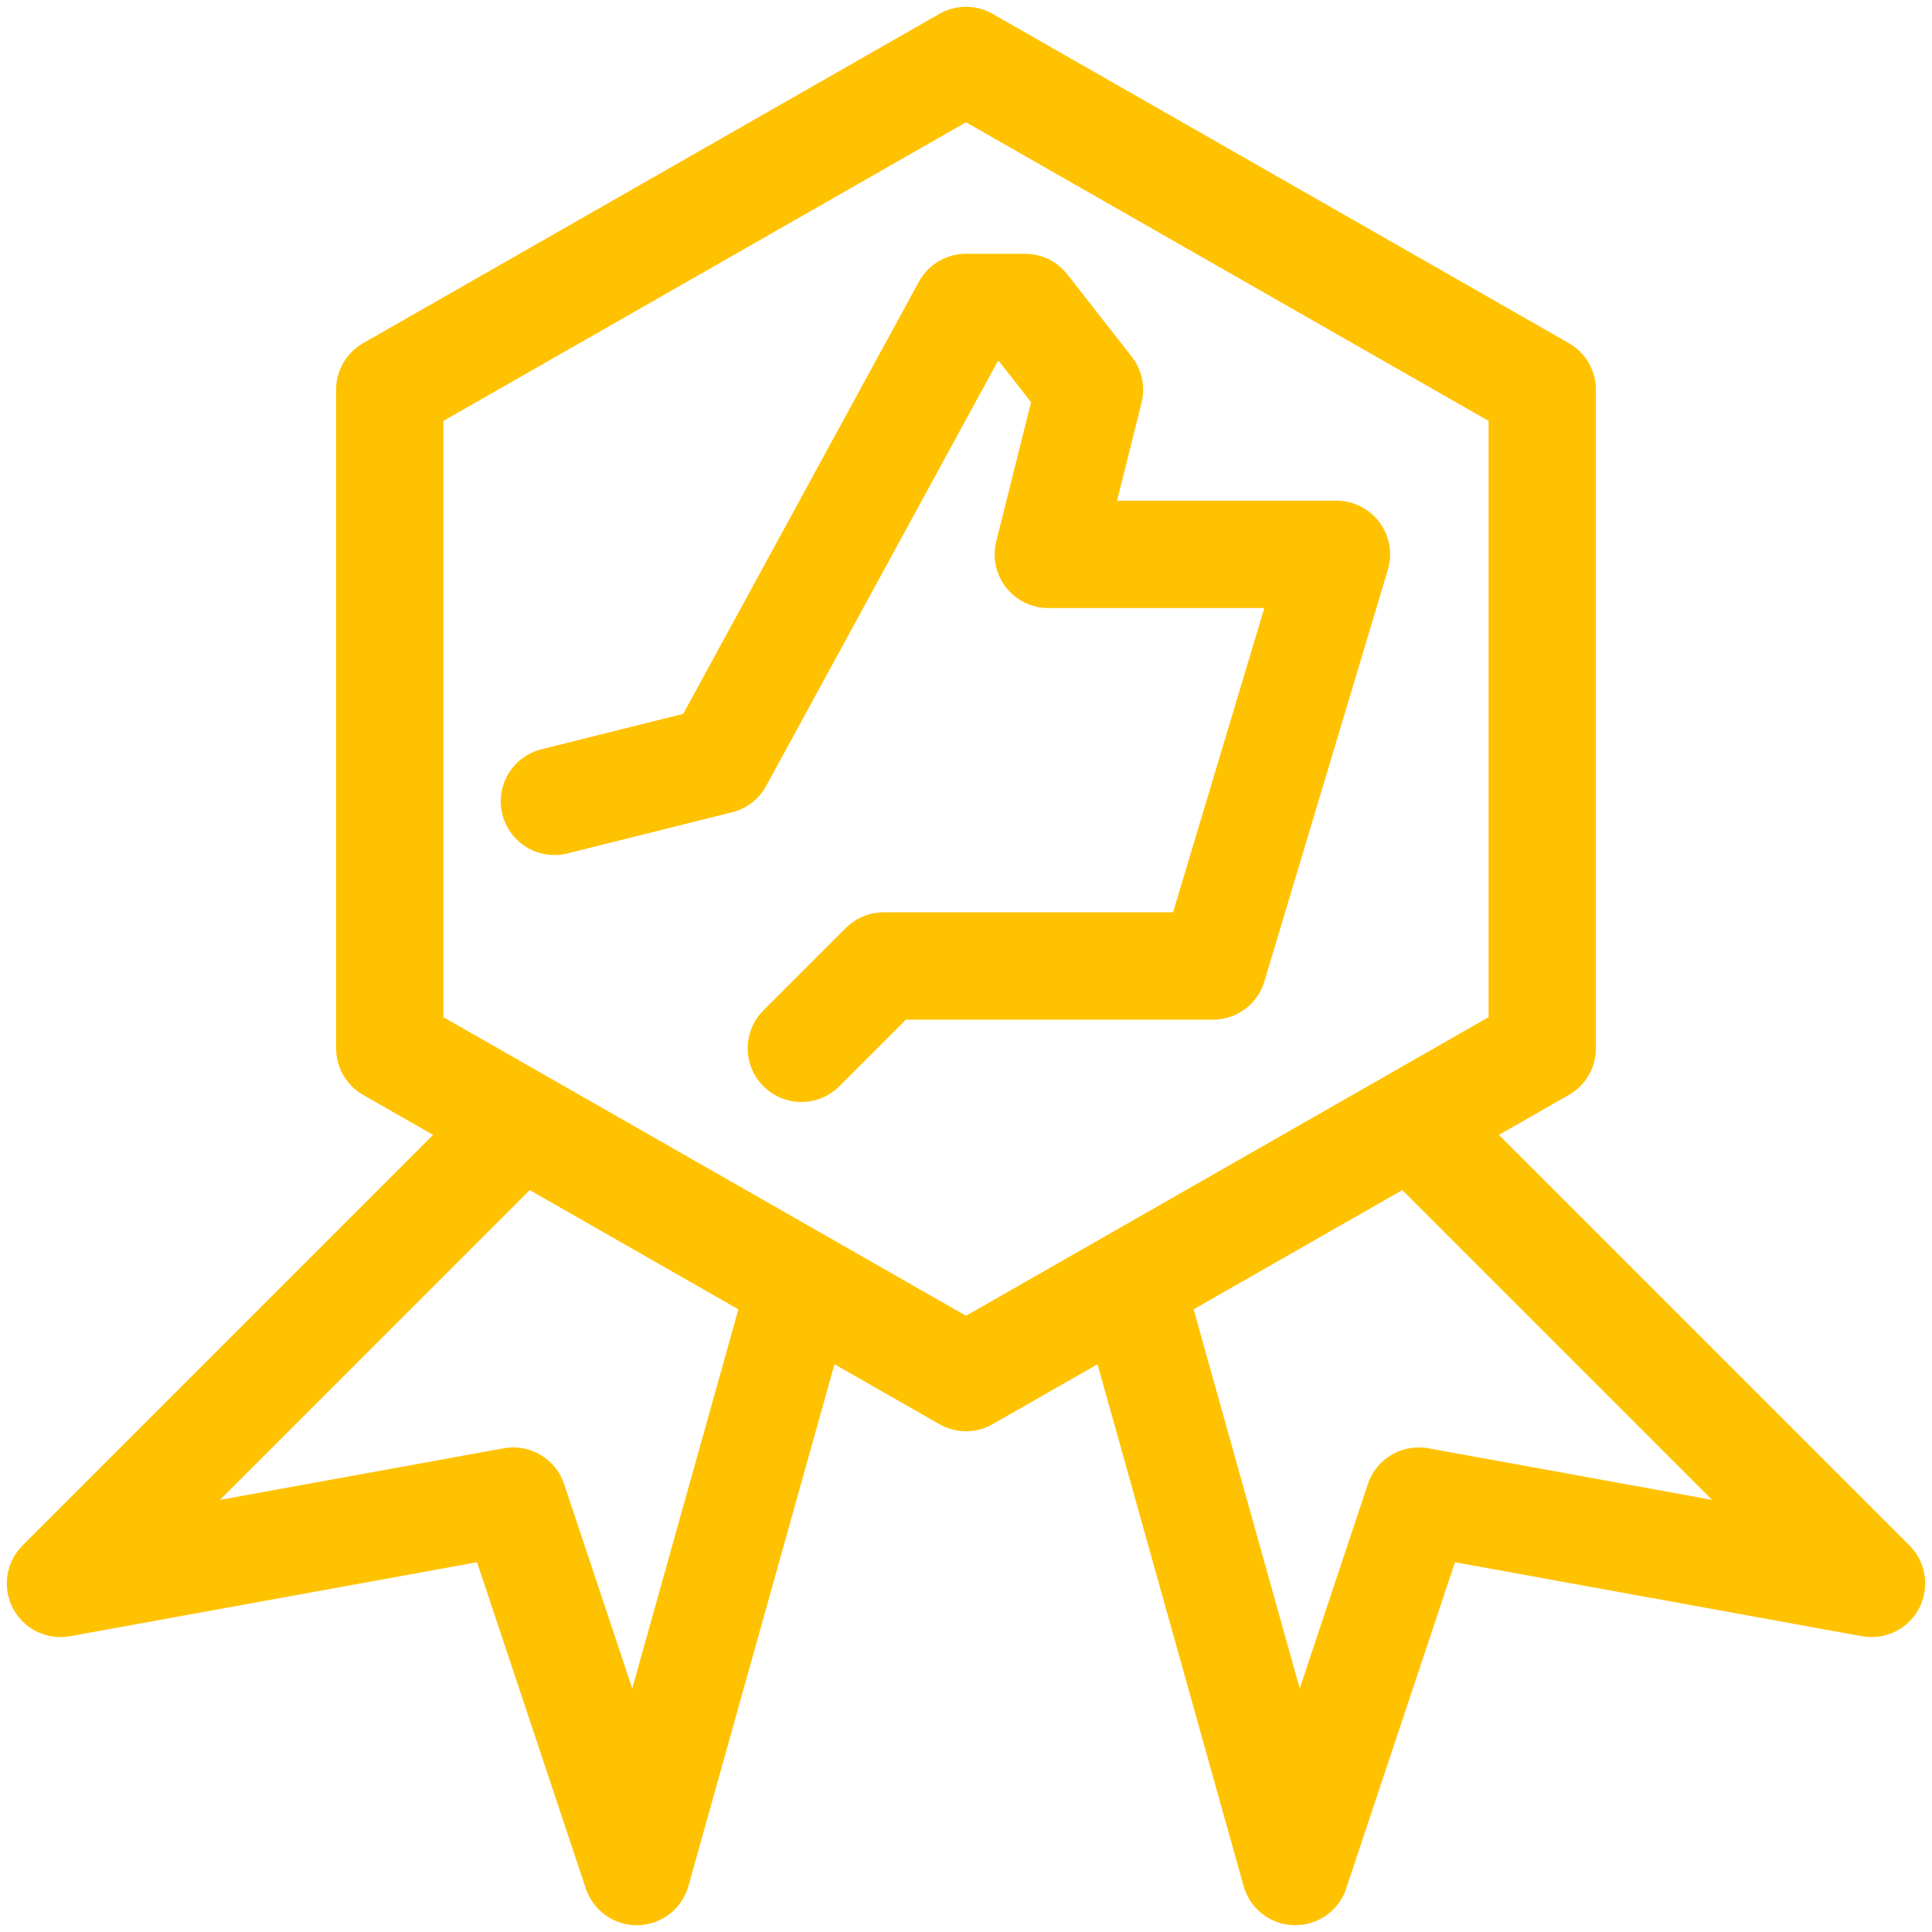
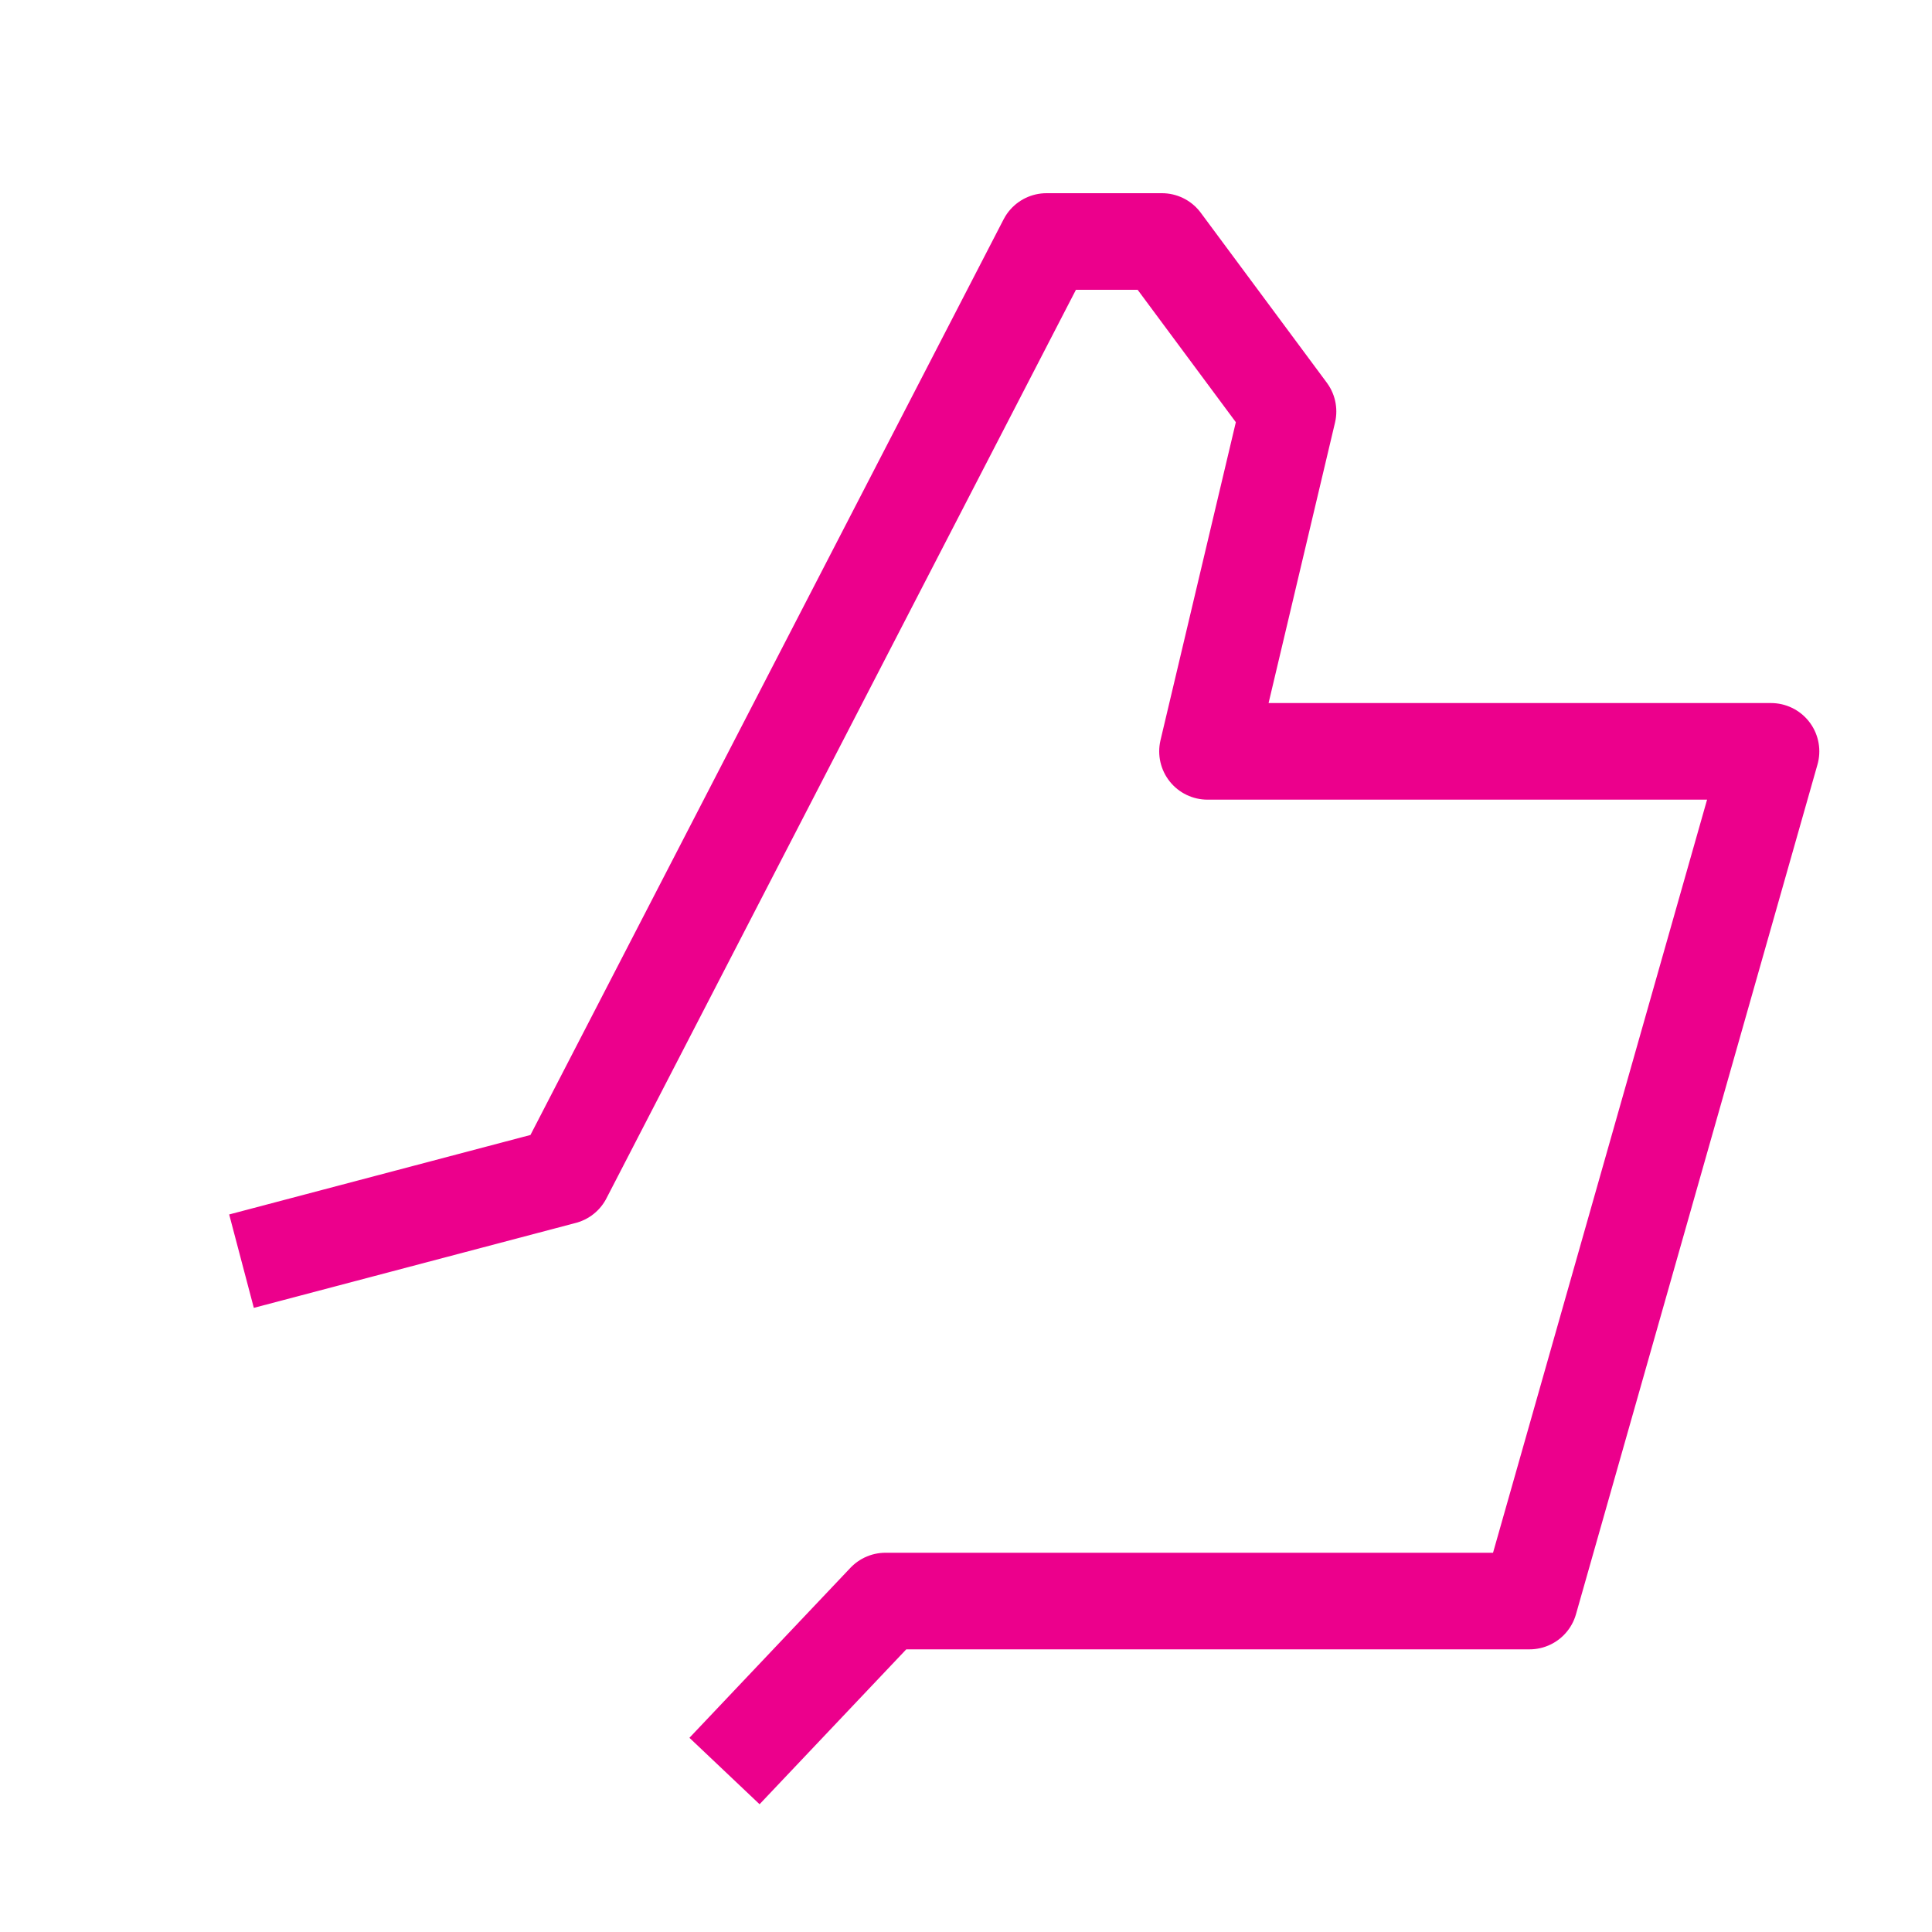
- <svg xmlns="http://www.w3.org/2000/svg" width="54" height="54" viewBox="0 0 54 54" fill="none">
-   <path d="M15.496 22.398L20.098 21.248L27 8.593H28.65L30.451 10.894L29.301 15.495H37.354L33.903 27H24.699L22.398 29.301M22.398 35.874L17.797 52.31L14.345 41.956L1.691 44.257L14.555 31.392M31.602 35.874L36.203 52.31L39.655 41.956L52.31 44.257L39.445 31.392M10.894 10.894L27 1.69L43.106 10.894V29.301L27 38.504L10.894 29.301V10.894Z" stroke="#FFC200" stroke-width="3" stroke-miterlimit="10" stroke-linecap="round" stroke-linejoin="round" />
+ <svg xmlns="http://www.w3.org/2000/svg" width="40" height="40" viewBox="0 0 40 40" fill="none">
+   <path d="M5 26.111L11.667 24.352L21.667 5H24.057L26.667 8.519L25 15.556H36.667L31.667 33.148H18.333L15 36.667" stroke="#EC008C" stroke-width="2" stroke-miterlimit="10" stroke-linejoin="round" />
</svg>
